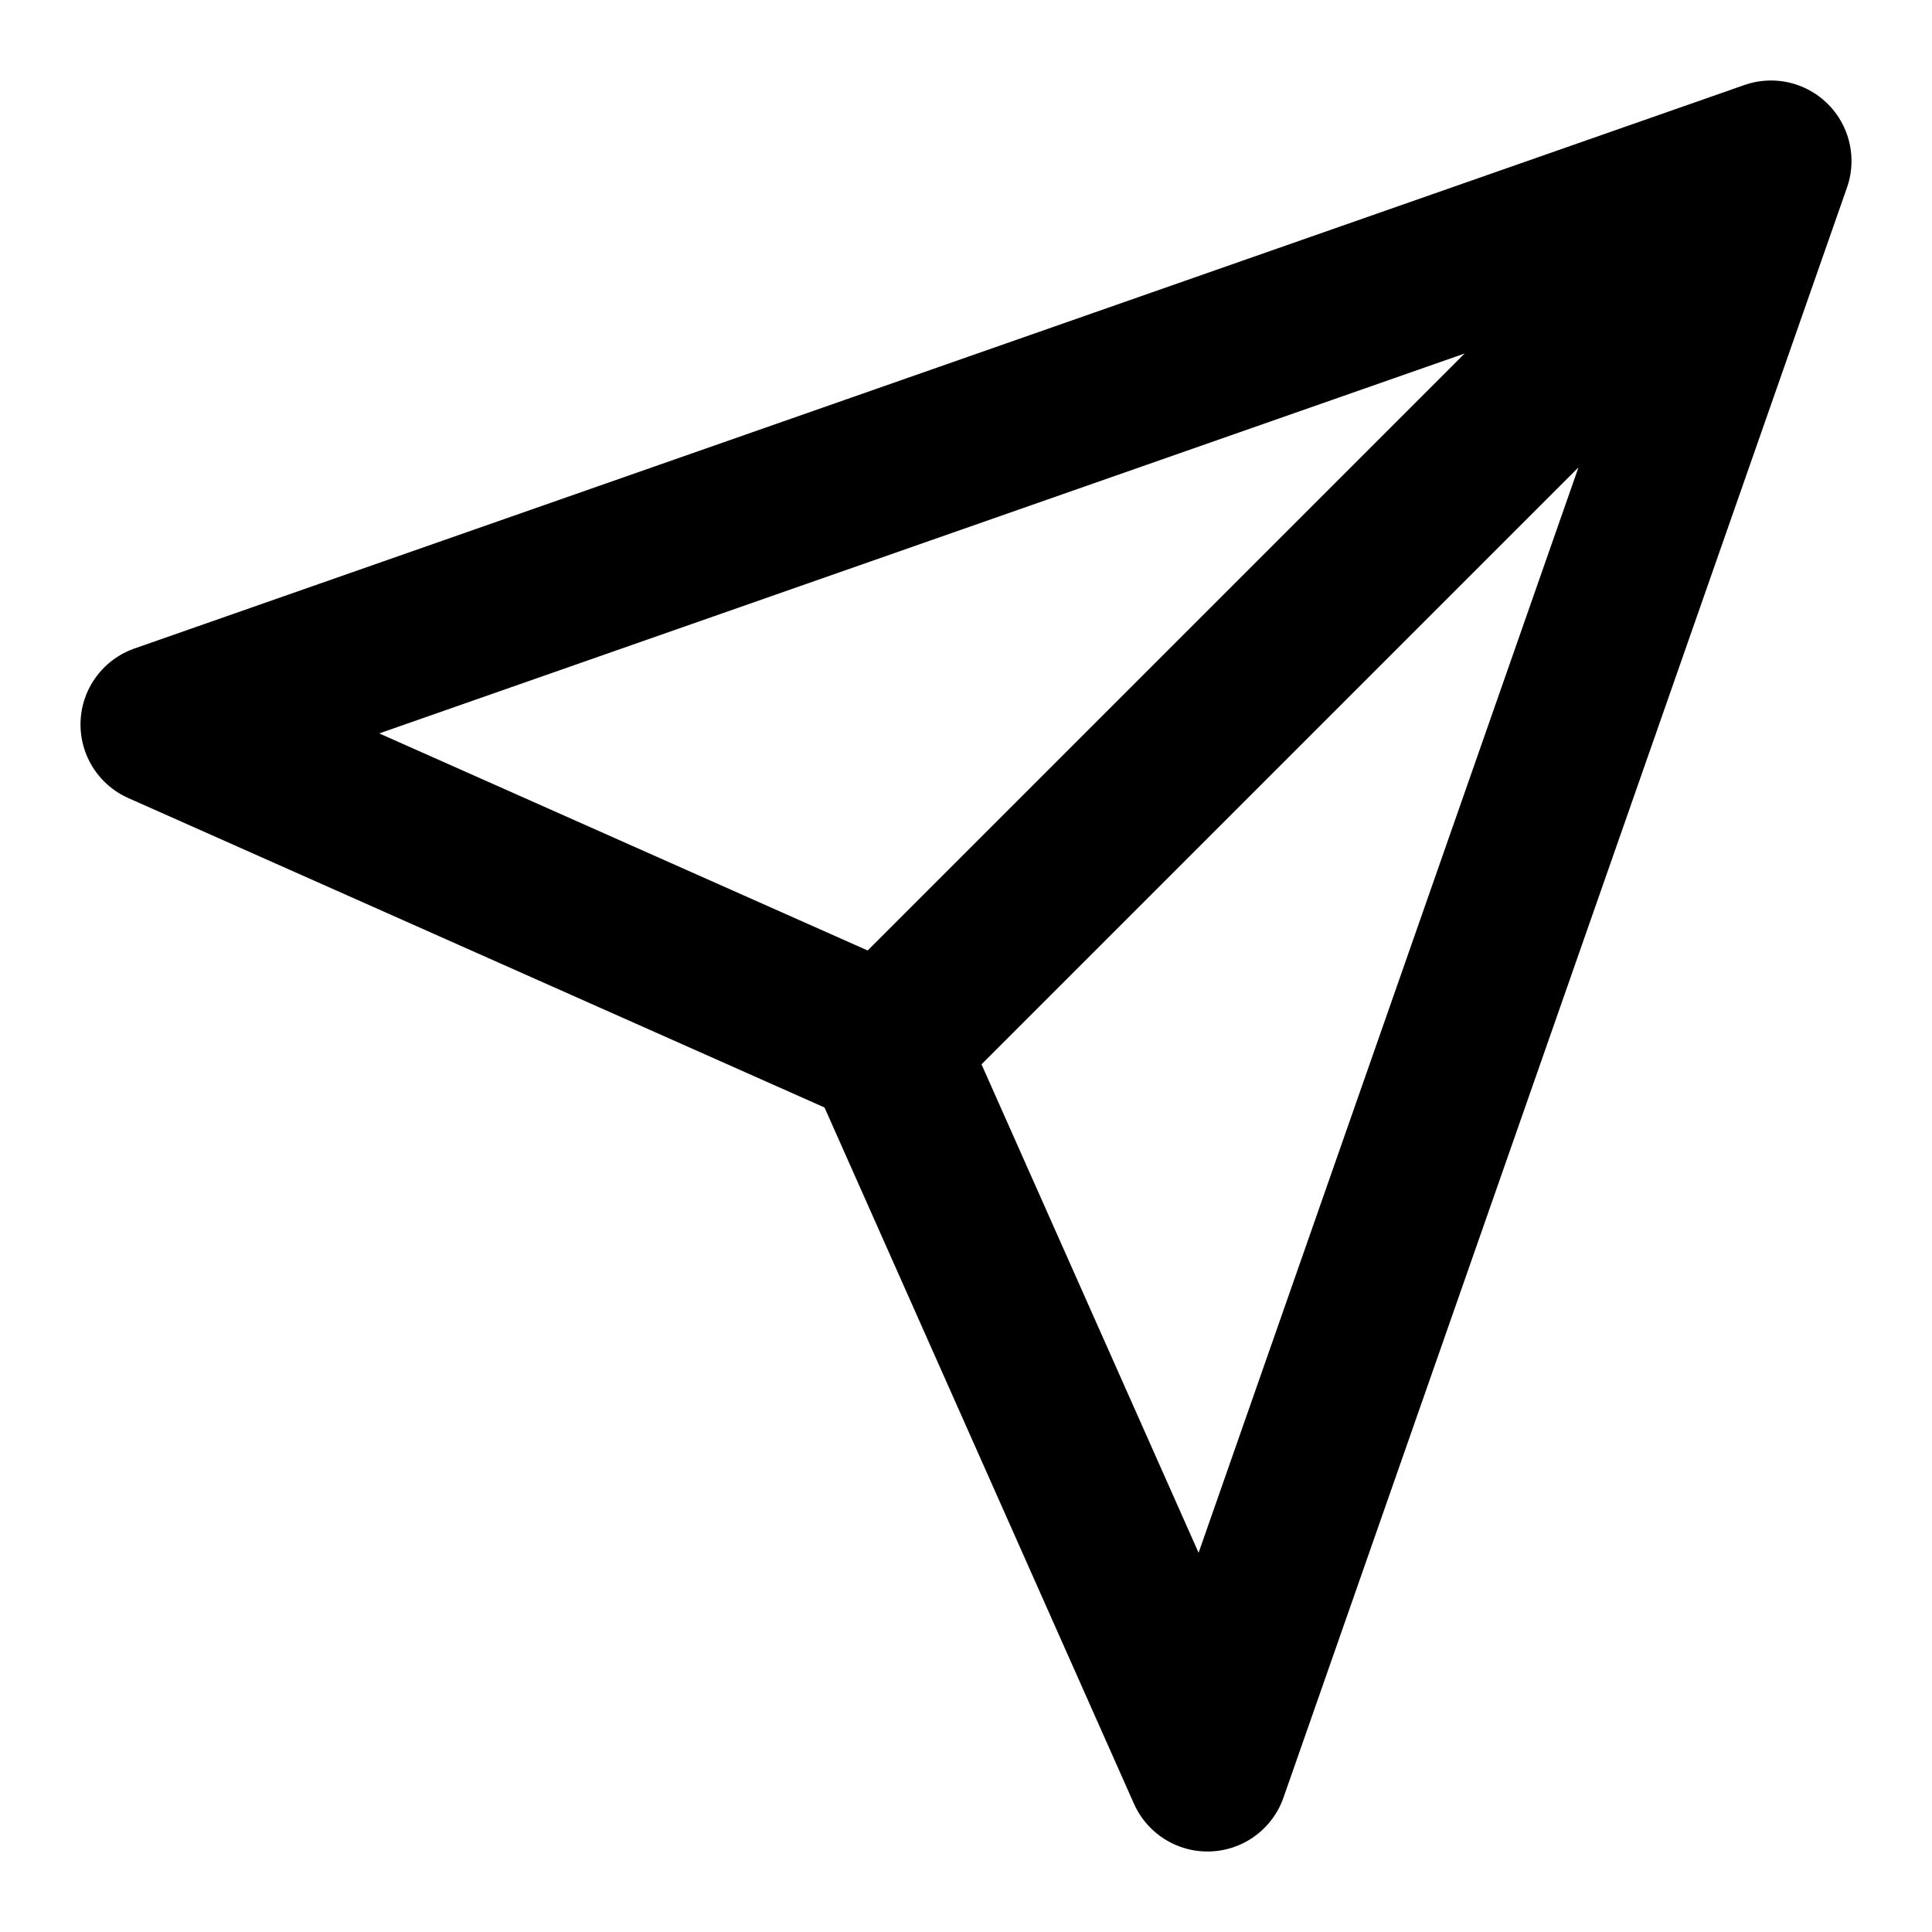
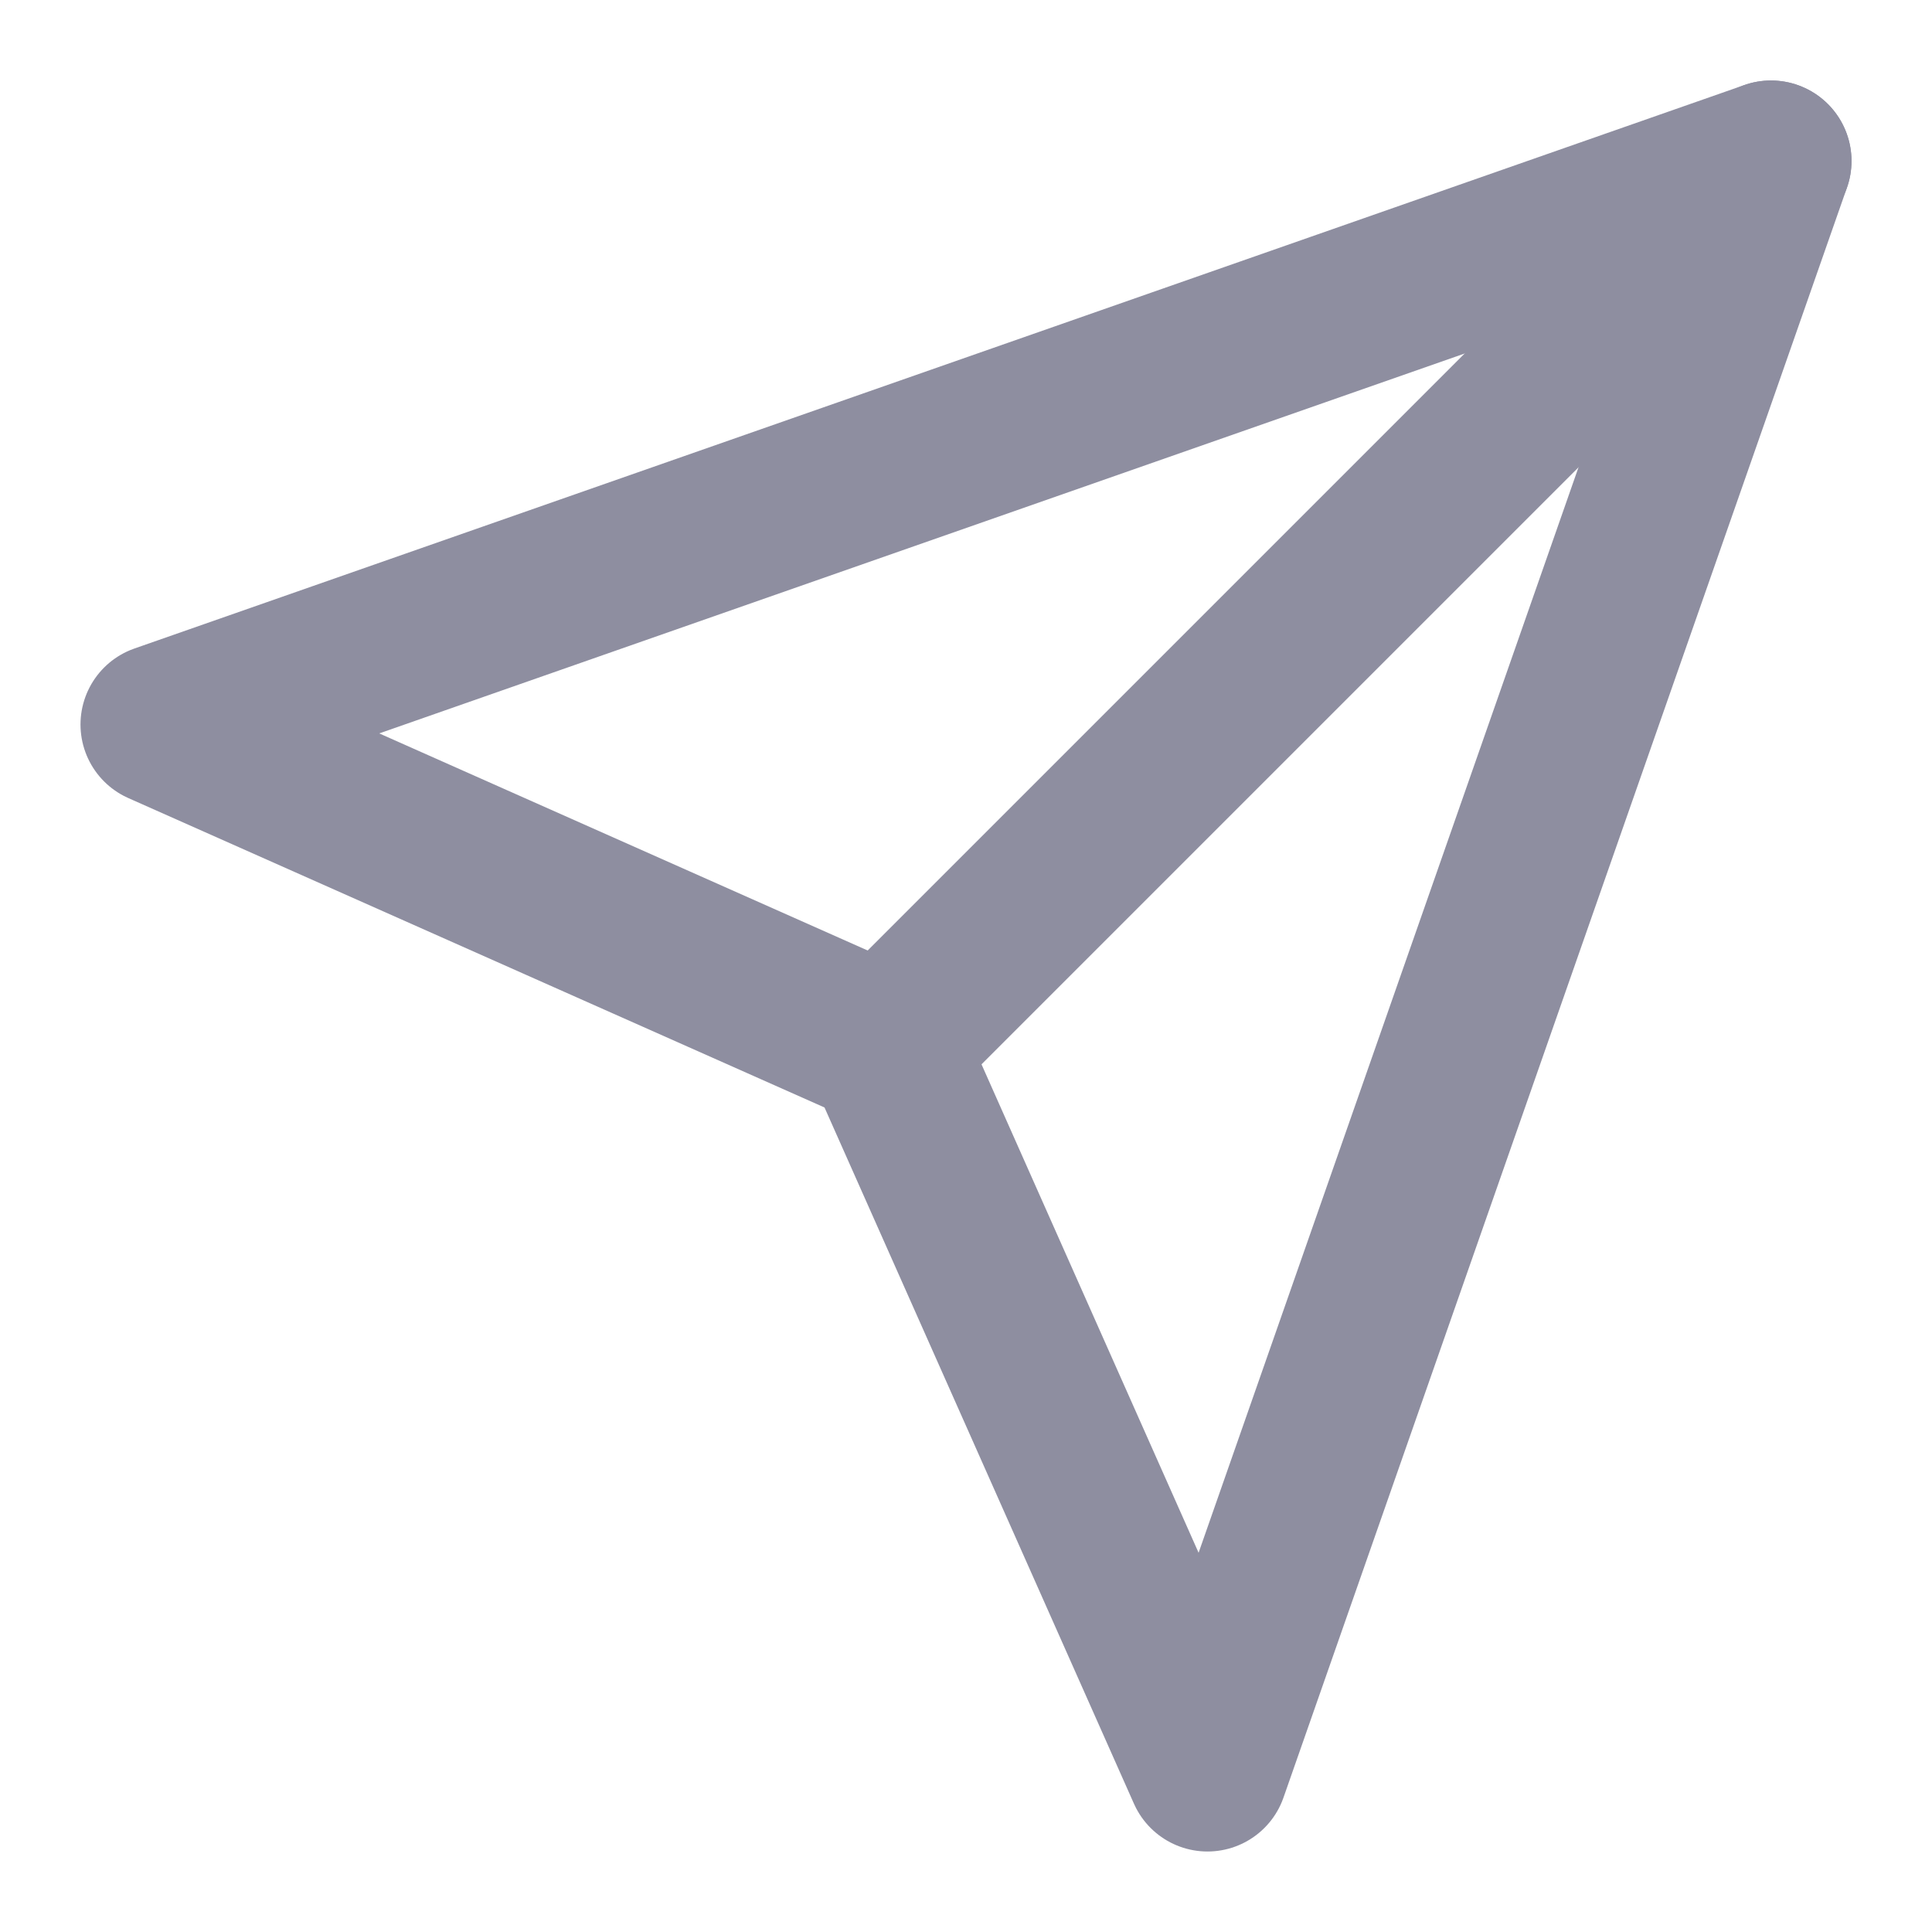
- <svg xmlns="http://www.w3.org/2000/svg" width="1em" height="1em" fill="none" stroke="currentColor" stroke-linejoin="round" stroke-width="2" viewBox="0 0 24 24">
-   <path d="M22 2 11 13M22 2l-7 20-4-9-9-4 20-7z" />
+ <svg xmlns="http://www.w3.org/2000/svg" stroke="currentColor" fill="none" stroke-width="2" viewBox="0 0 24 24" stroke-linecap="round" stroke-linejoin="round" class="h-4 w-4 mr-1" width="1" height="1">
+   <line x1="22" y1="2" x2="11" y2="13" stroke="#8E8EA0" fill="none" stroke-width="2px" />
+   <polygon points="22 2 15 22 11 13 2 9 22 2" stroke="#8E8EA0" fill="none" stroke-width="2px" />
</svg>
